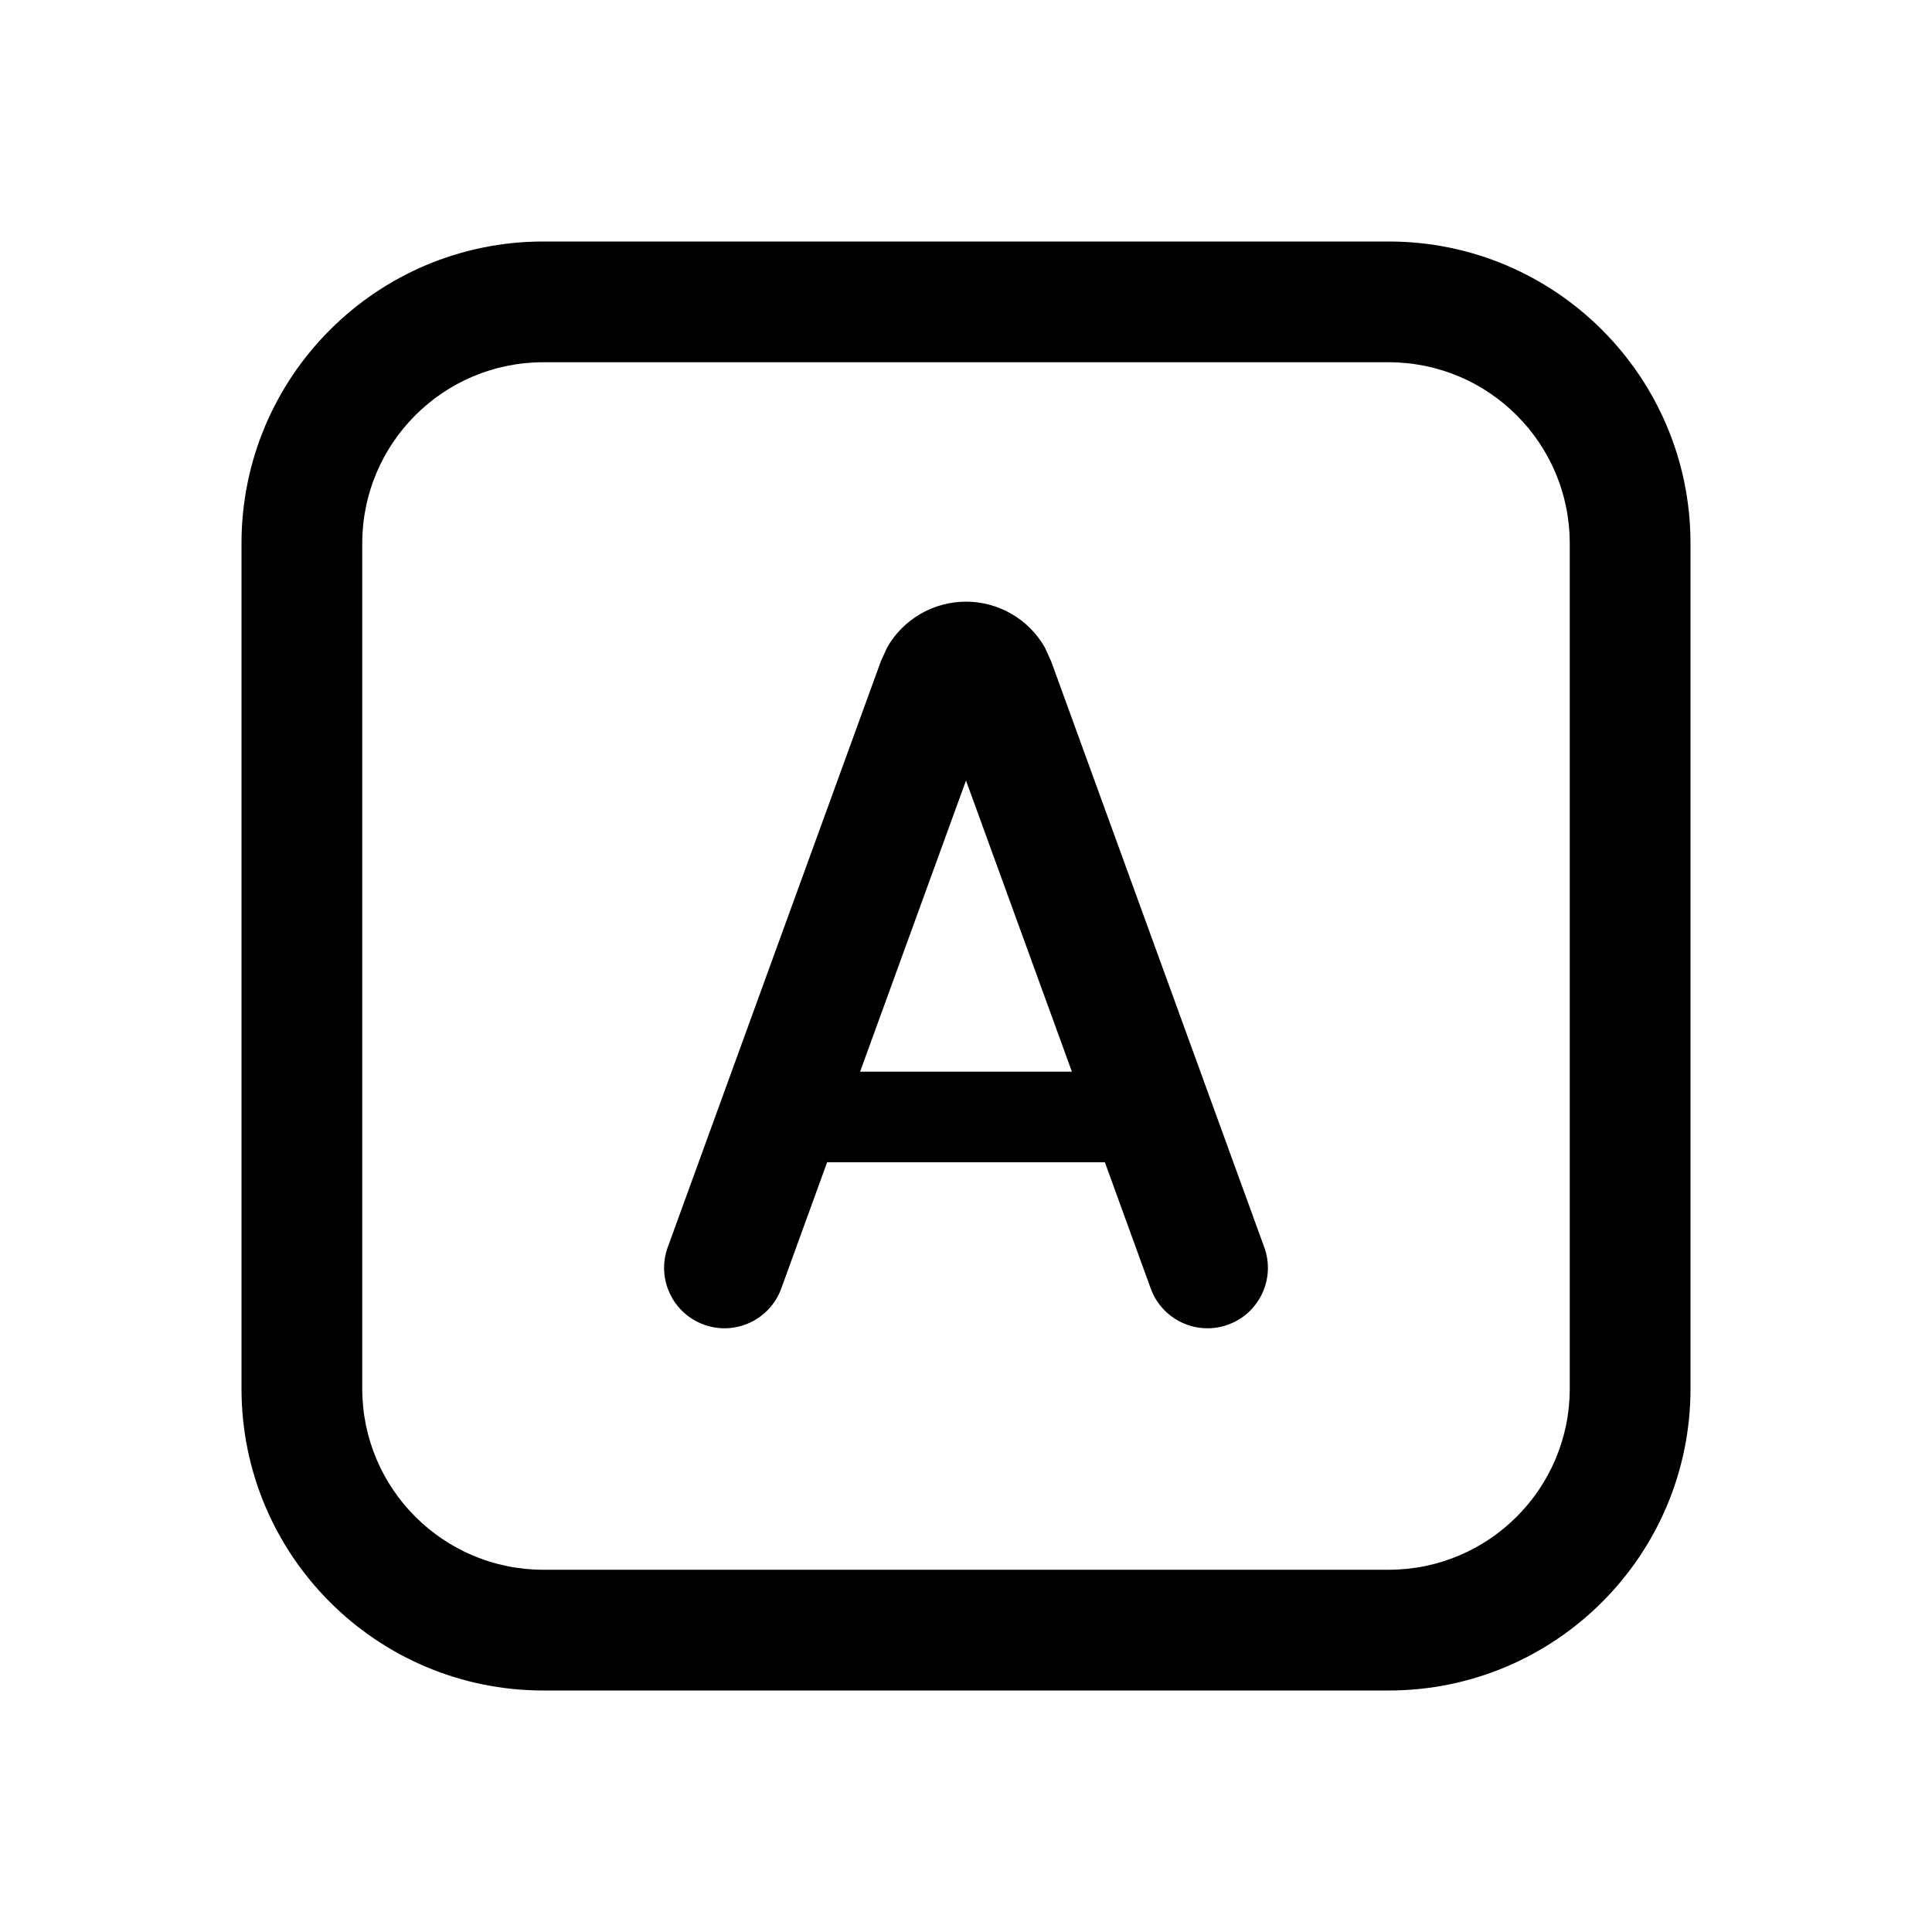
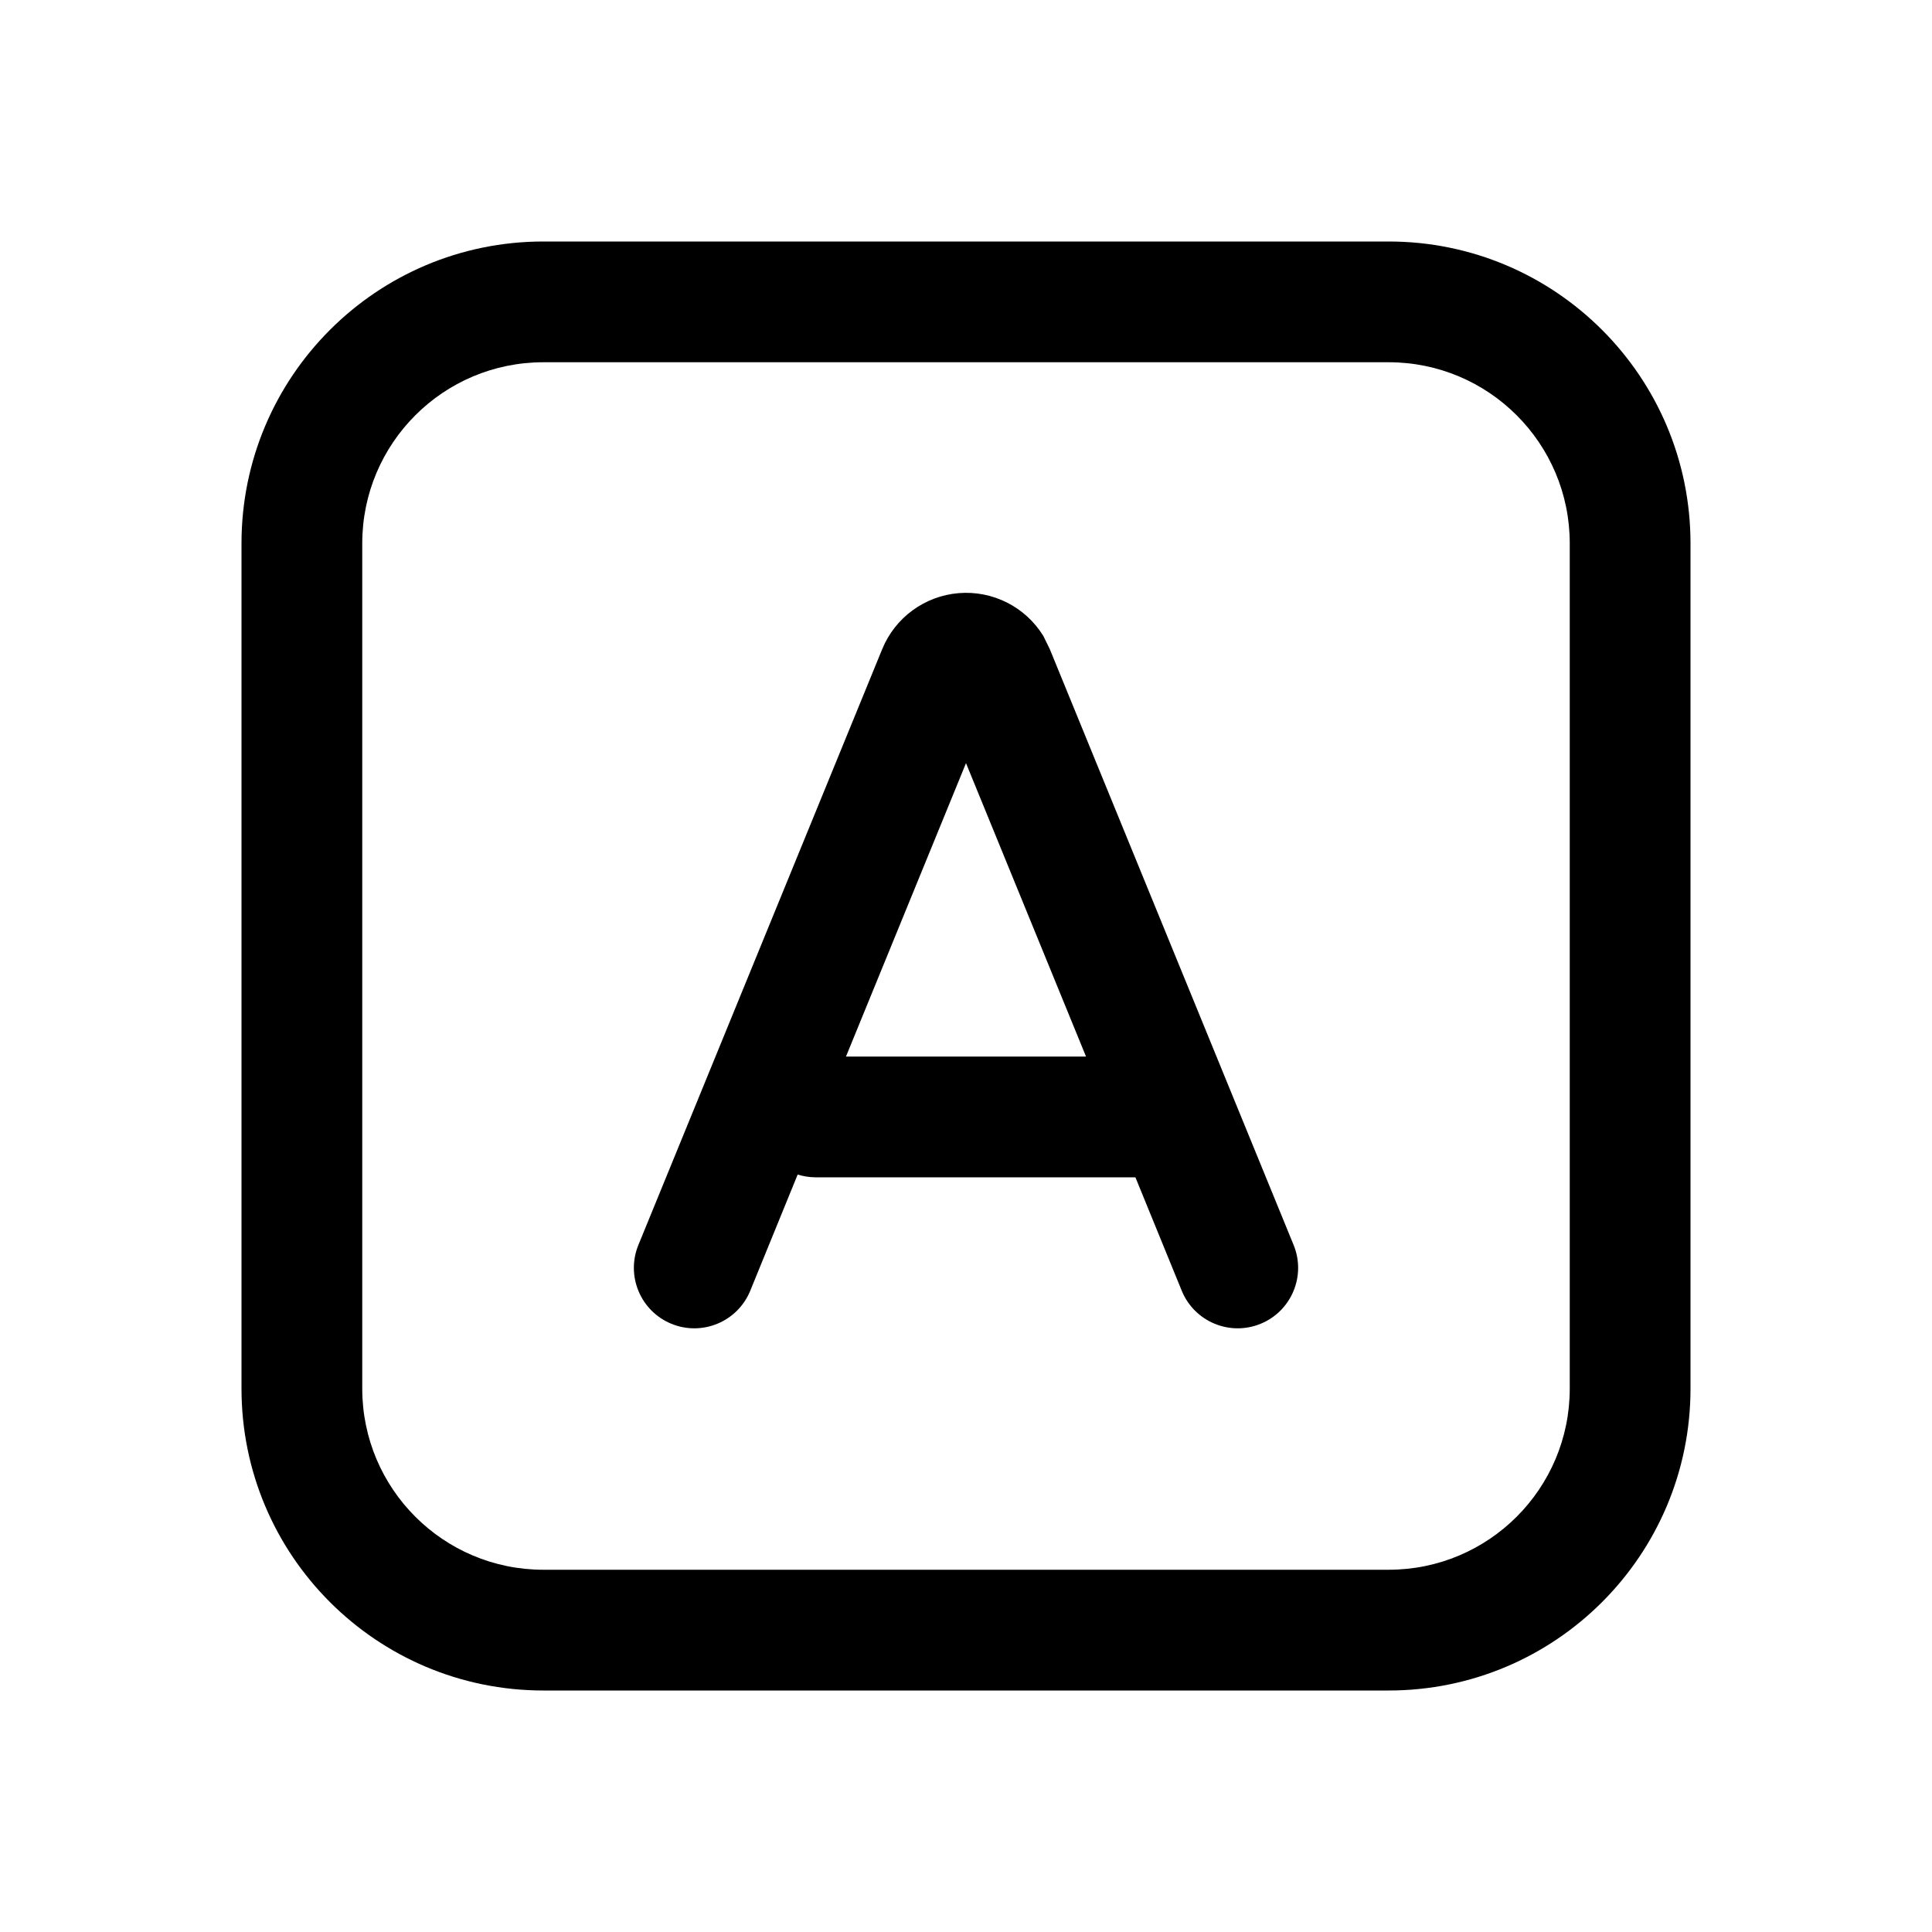
<svg xmlns="http://www.w3.org/2000/svg" width="16" height="16" fill="none" viewBox="0 0 16 16">
-   <path fill="currentColor" d="M11.5 2A2.5 2.5 0 0 1 14 4.5v7a2.5 2.5 0 0 1-2.5 2.5h-7A2.5 2.5 0 0 1 2 11.5v-7A2.5 2.5 0 0 1 4.5 2zm-7 1A1.5 1.5 0 0 0 3 4.5v7A1.5 1.5 0 0 0 4.5 13h7a1.5 1.5 0 0 0 1.5-1.5v-7A1.5 1.5 0 0 0 11.5 3zm2.848 2.36a.752.752 0 0 1 1.304 0l.053.116 1.765 4.853a.5.5 0 1 1-.94.342l-.38-1.046h-2.3l-.38 1.046a.5.5 0 1 1-.94-.342l1.765-4.853zm-.225 3.515h1.754L8 6.464z" />
+   <path fill="currentColor" d="M11.5 2A2.5 2.5 0 0 1 14 4.5v7a2.5 2.5 0 0 1-2.5 2.5h-7A2.5 2.5 0 0 1 2 11.5v-7A2.5 2.5 0 0 1 4.5 2zm-7 1A1.5 1.5 0 0 0 3 4.5v7A1.5 1.5 0 0 0 4.5 13h7a1.5 1.5 0 0 0 1.5-1.5v-7A1.5 1.5 0 0 0 11.5 3zm2.806 2.376a.751.751 0 0 1 1.334-.11l.054.11 2.019 4.934a.5.5 0 0 1-.926.38l-.384-.94H6.75a.5.5 0 0 1-.144-.023l-.393.963a.5.5 0 0 1-.926-.38zm-.3 3.374h1.988L8 6.32z" />
</svg>
